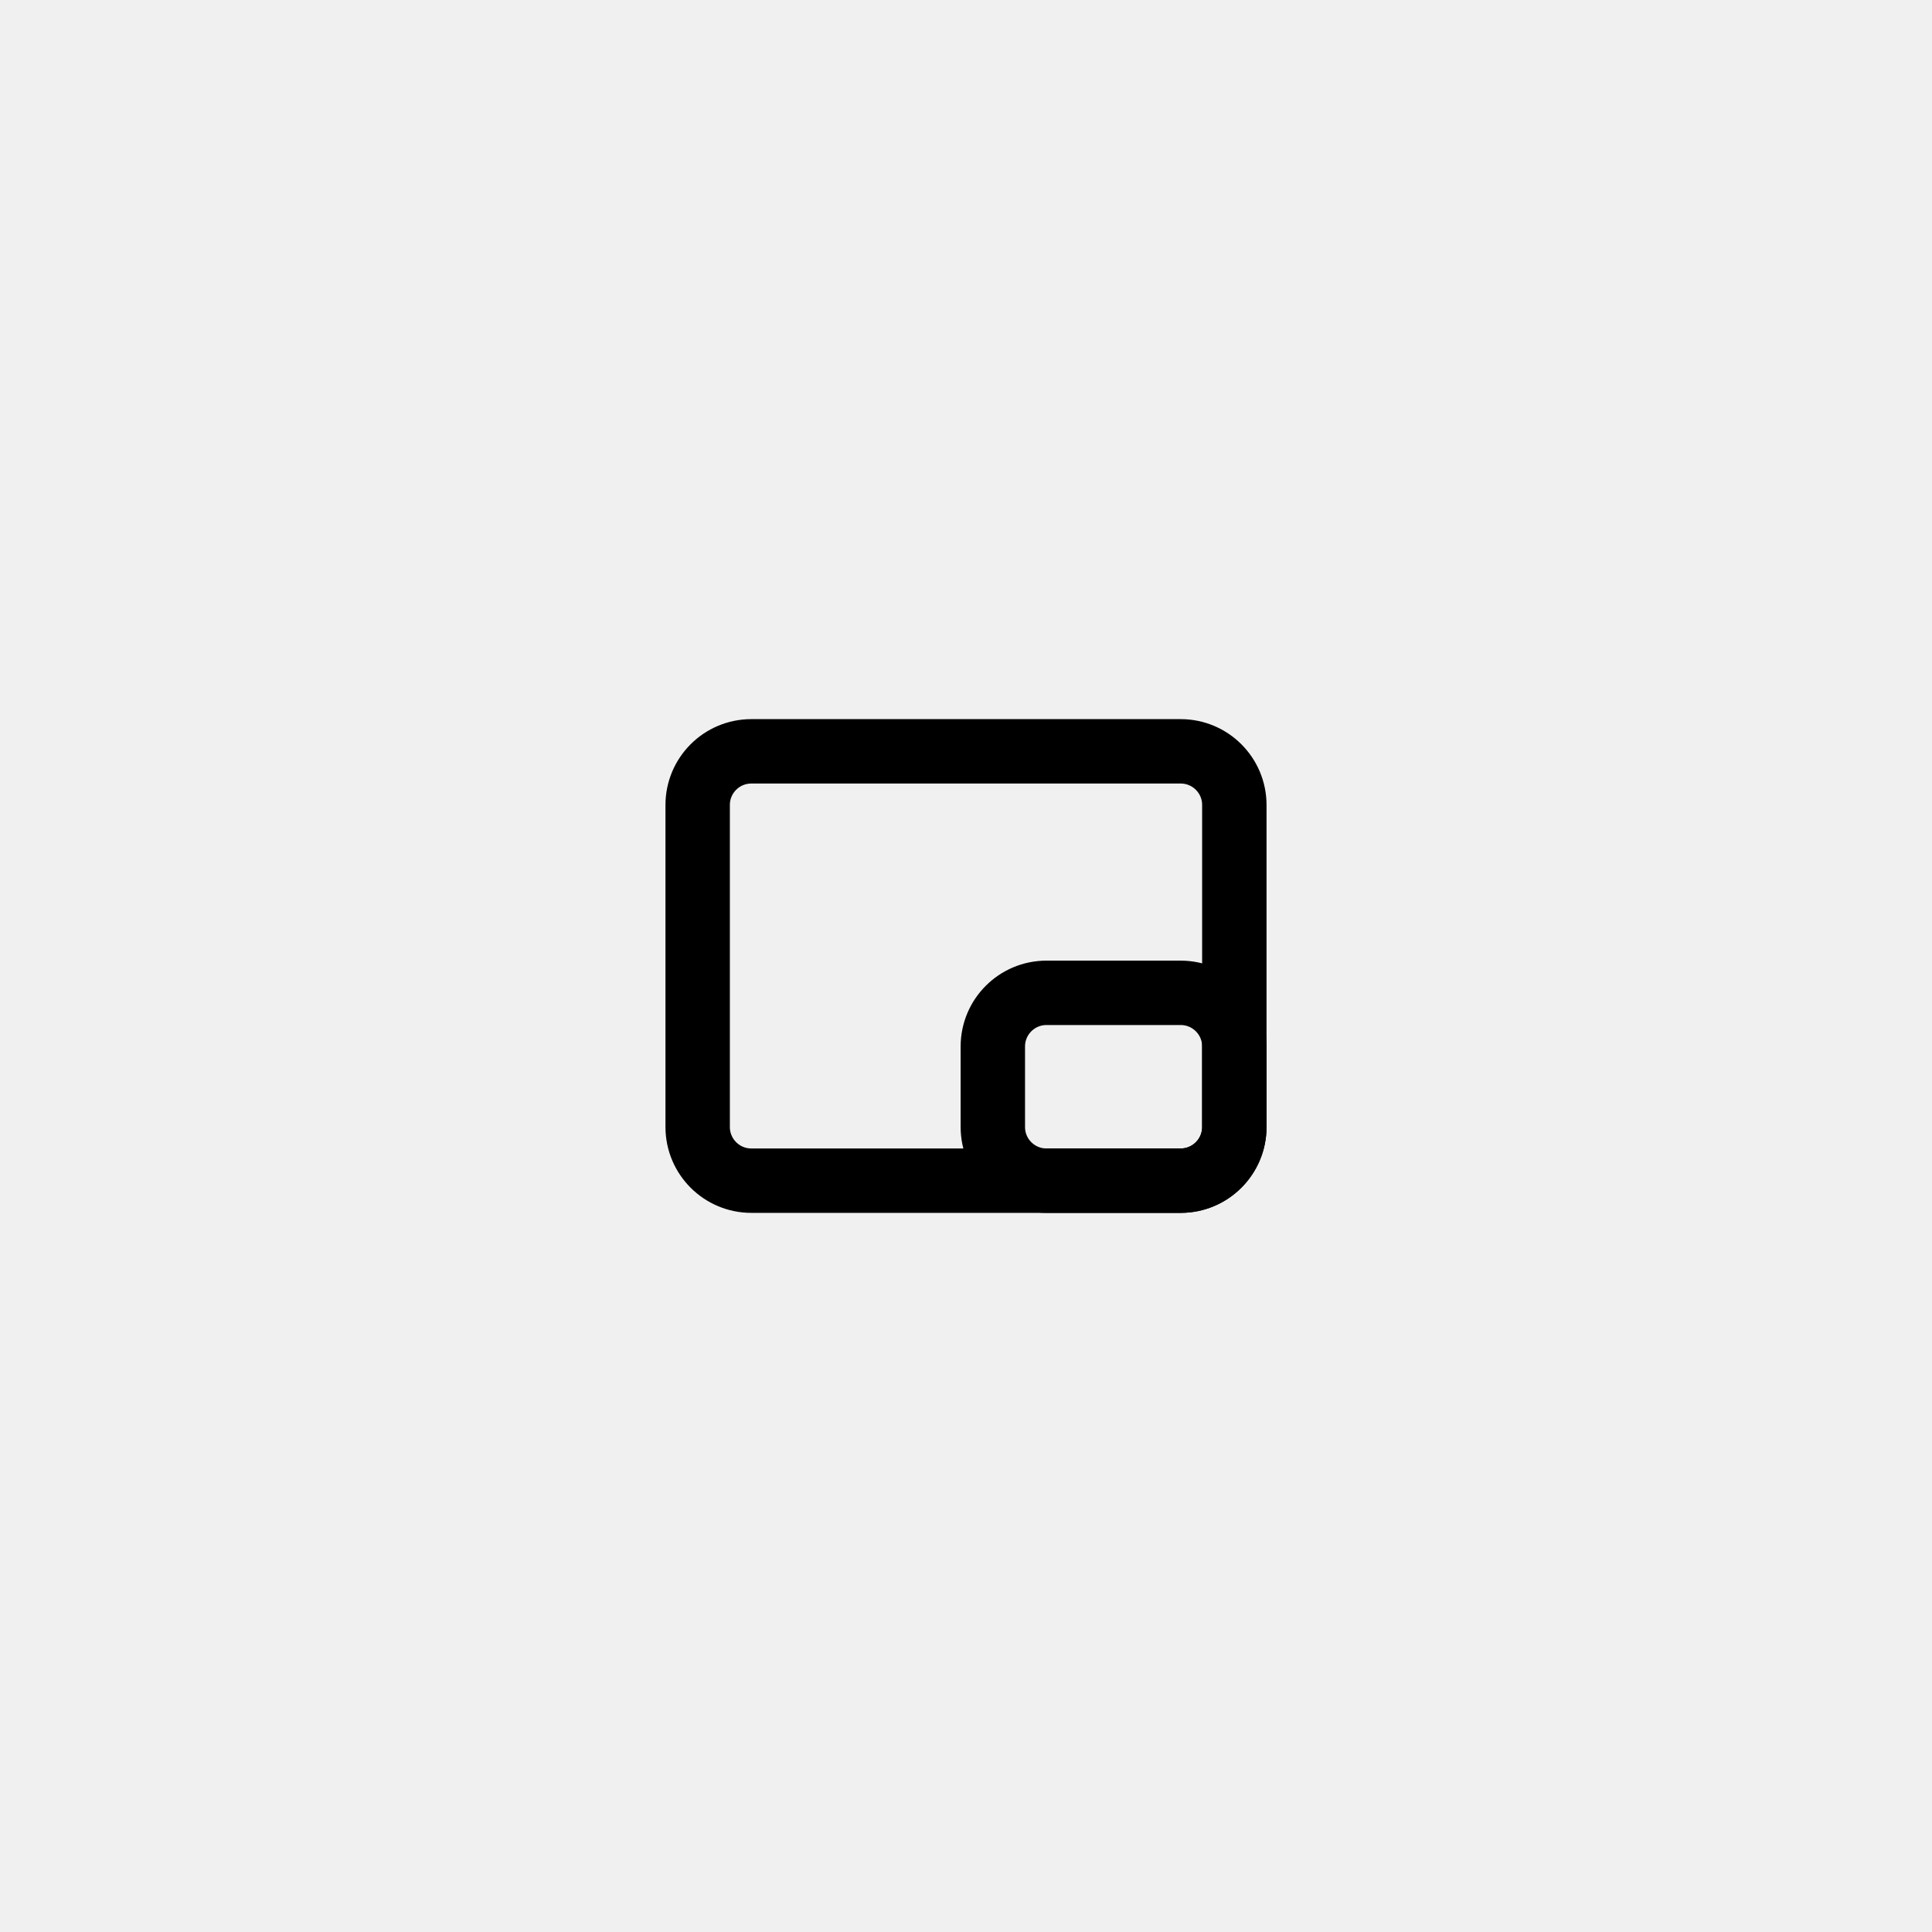
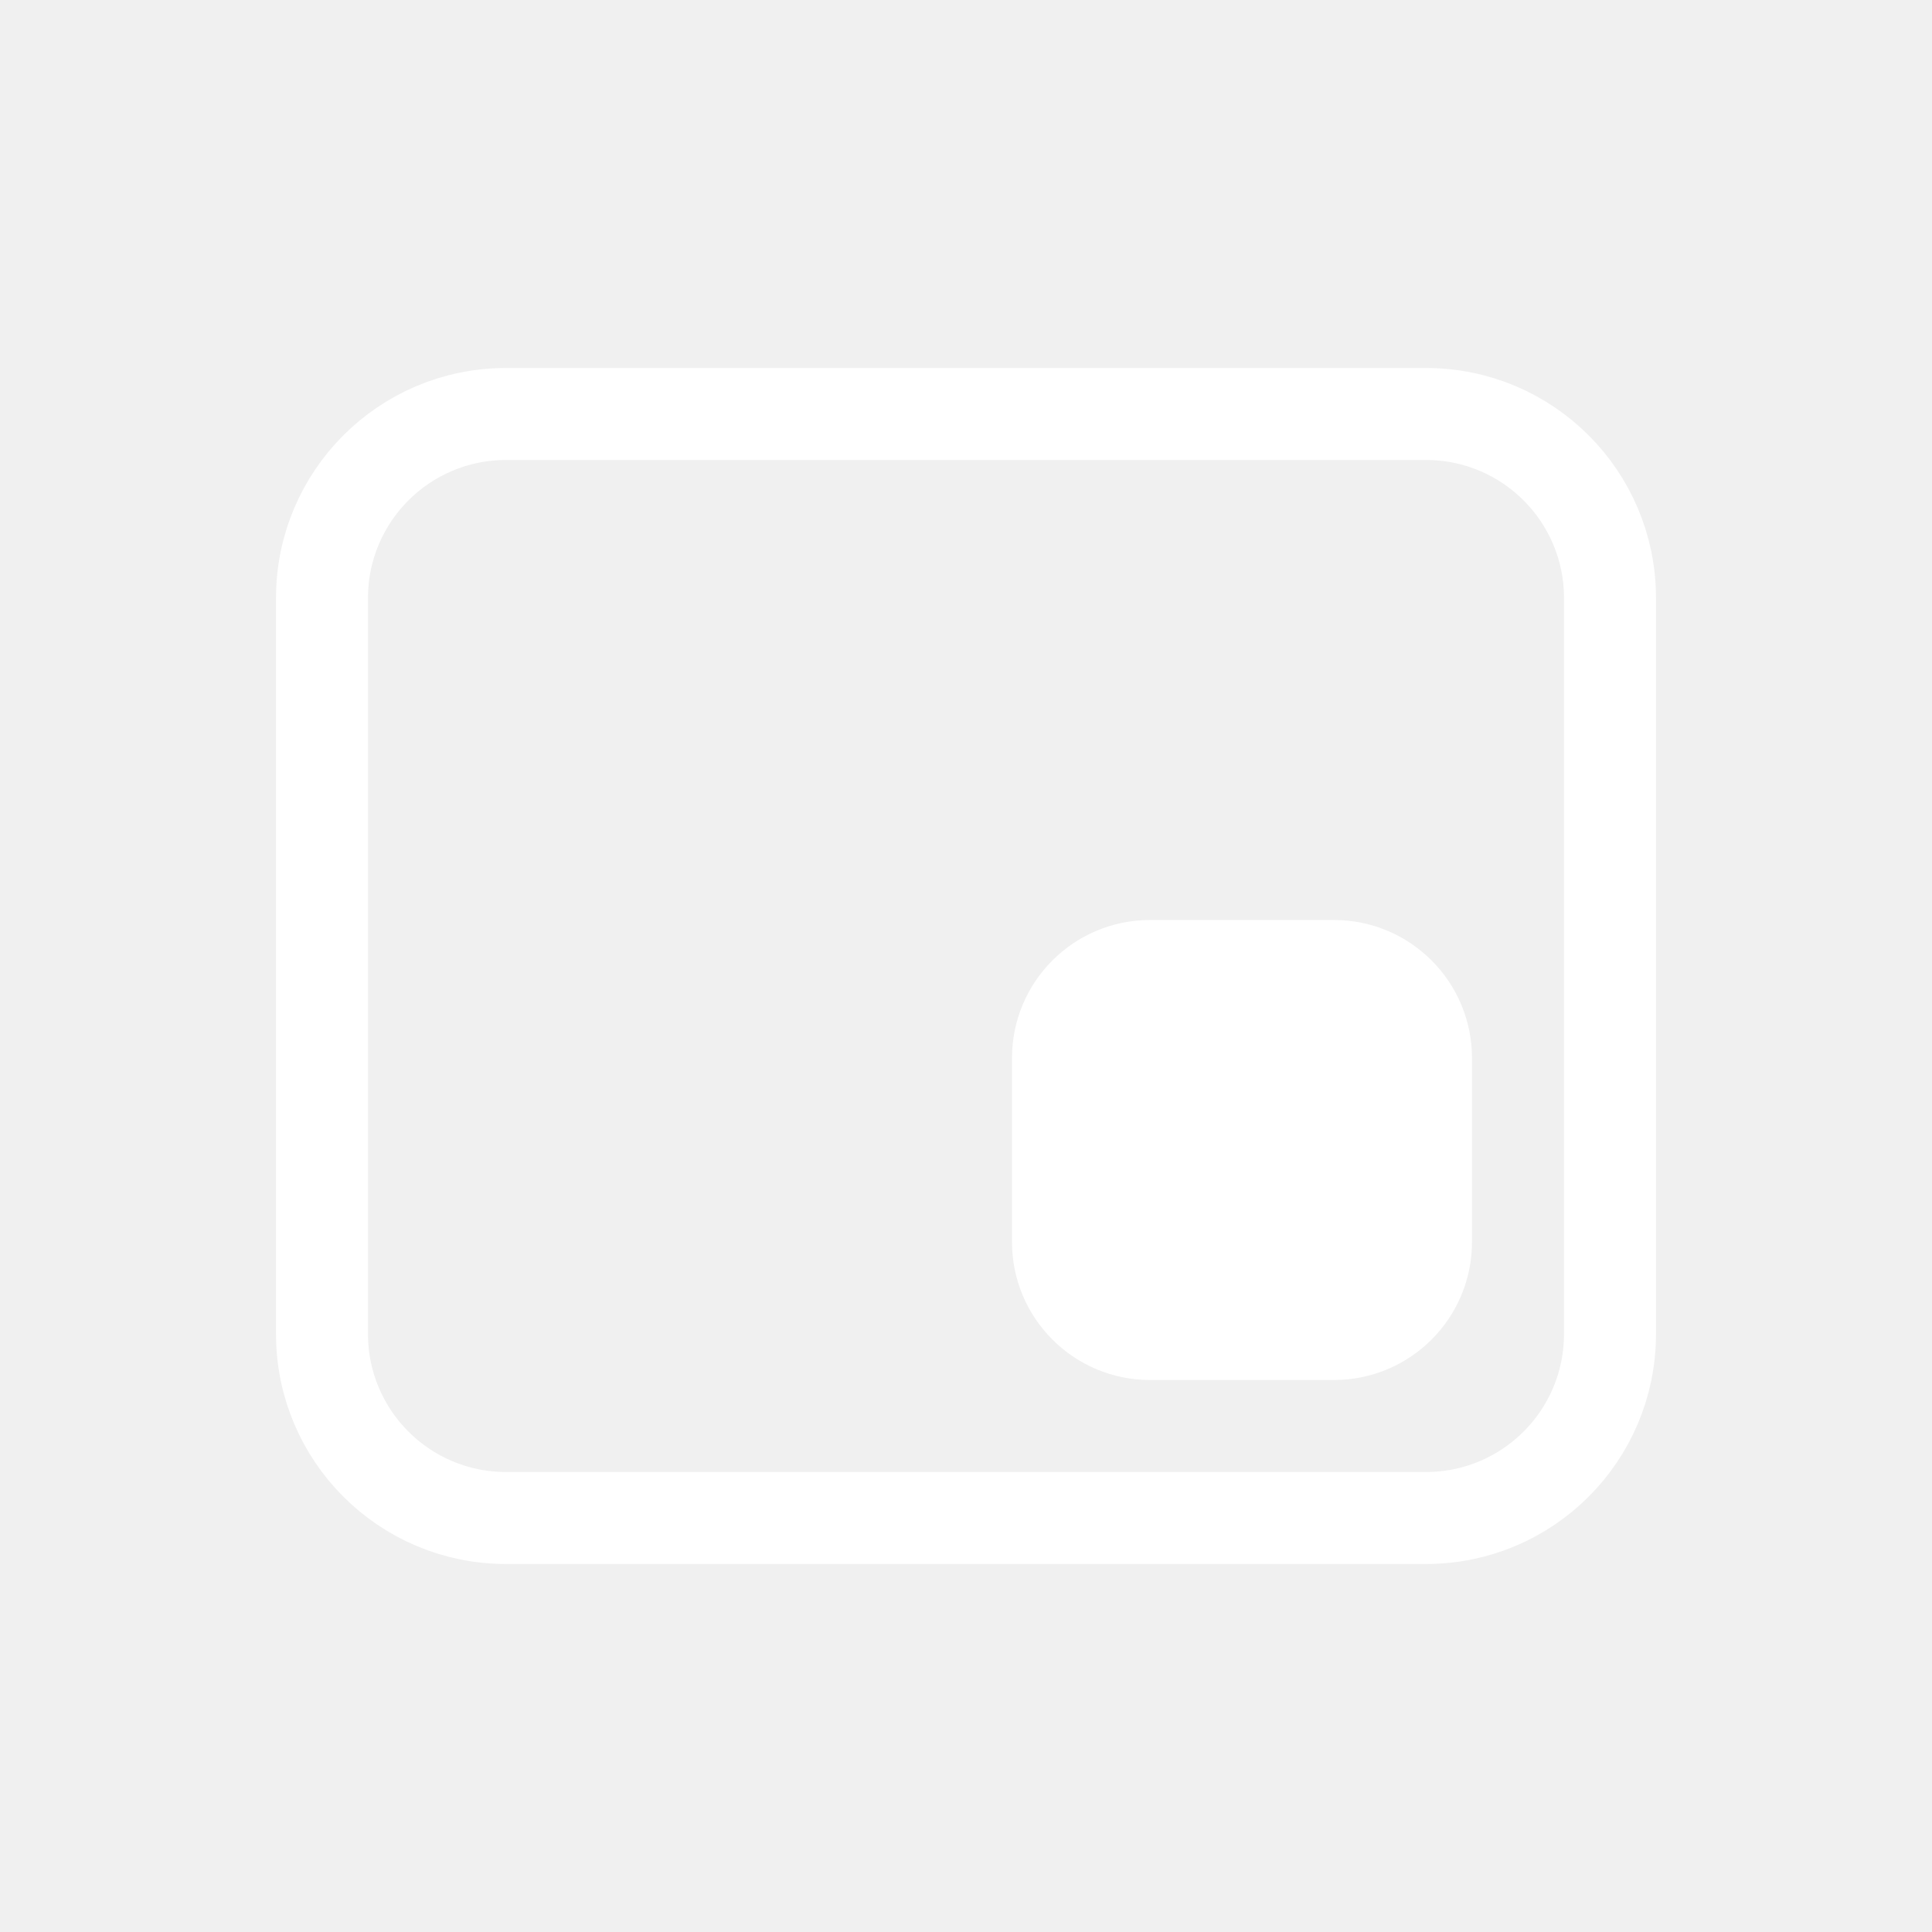
- <svg xmlns="http://www.w3.org/2000/svg" width="256px" height="256px" viewBox="-24 -24 72.00 72.00" fill="none" stroke="#000000">
+ <svg xmlns="http://www.w3.org/2000/svg" width="800px" height="800px" viewBox="0 0 21 21" fill="#000000">
  <g id="SVGRepo_bgCarrier" stroke-width="0" />
-   <g id="SVGRepo_tracerCarrier" stroke-linecap="round" stroke-linejoin="round" stroke="#000000" stroke-width="0.432" />
+   <g id="SVGRepo_tracerCarrier" stroke-linecap="round" stroke-linejoin="round" />
  <g id="SVGRepo_iconCarrier">
-     <rect x="2" y="4" width="20" height="16" rx="2" stroke="#000000" stroke-width="2.4" stroke-linecap="round" stroke-linejoin="round" />
-     <rect x="13" y="13" width="9" height="7" rx="2" stroke="#000000" stroke-width="2.4" stroke-linecap="round" stroke-linejoin="round" />
+     <g fill="none" fill-rule="evenodd" stroke="#ffffff" stroke-linecap="round" stroke-linejoin="round" transform="translate(3 4)">
+       <path d="m2.5.5h10c1.105 0 2 .895 2 2v8c0 1.105-.895 2-2 2h-10c-1.105 0-2-.895-2-2v-8c0-1.105.895-2 2-2z" />
+       <path d="m9.5 6.5h2c.552 0 1 .448 1 1v2c0 .552-.448 1-1 1h-2c-.552 0-1-.448-1-1v-2c0-.552.448-1 1-1z" fill="#ffffff" />
+     </g>
  </g>
</svg>
